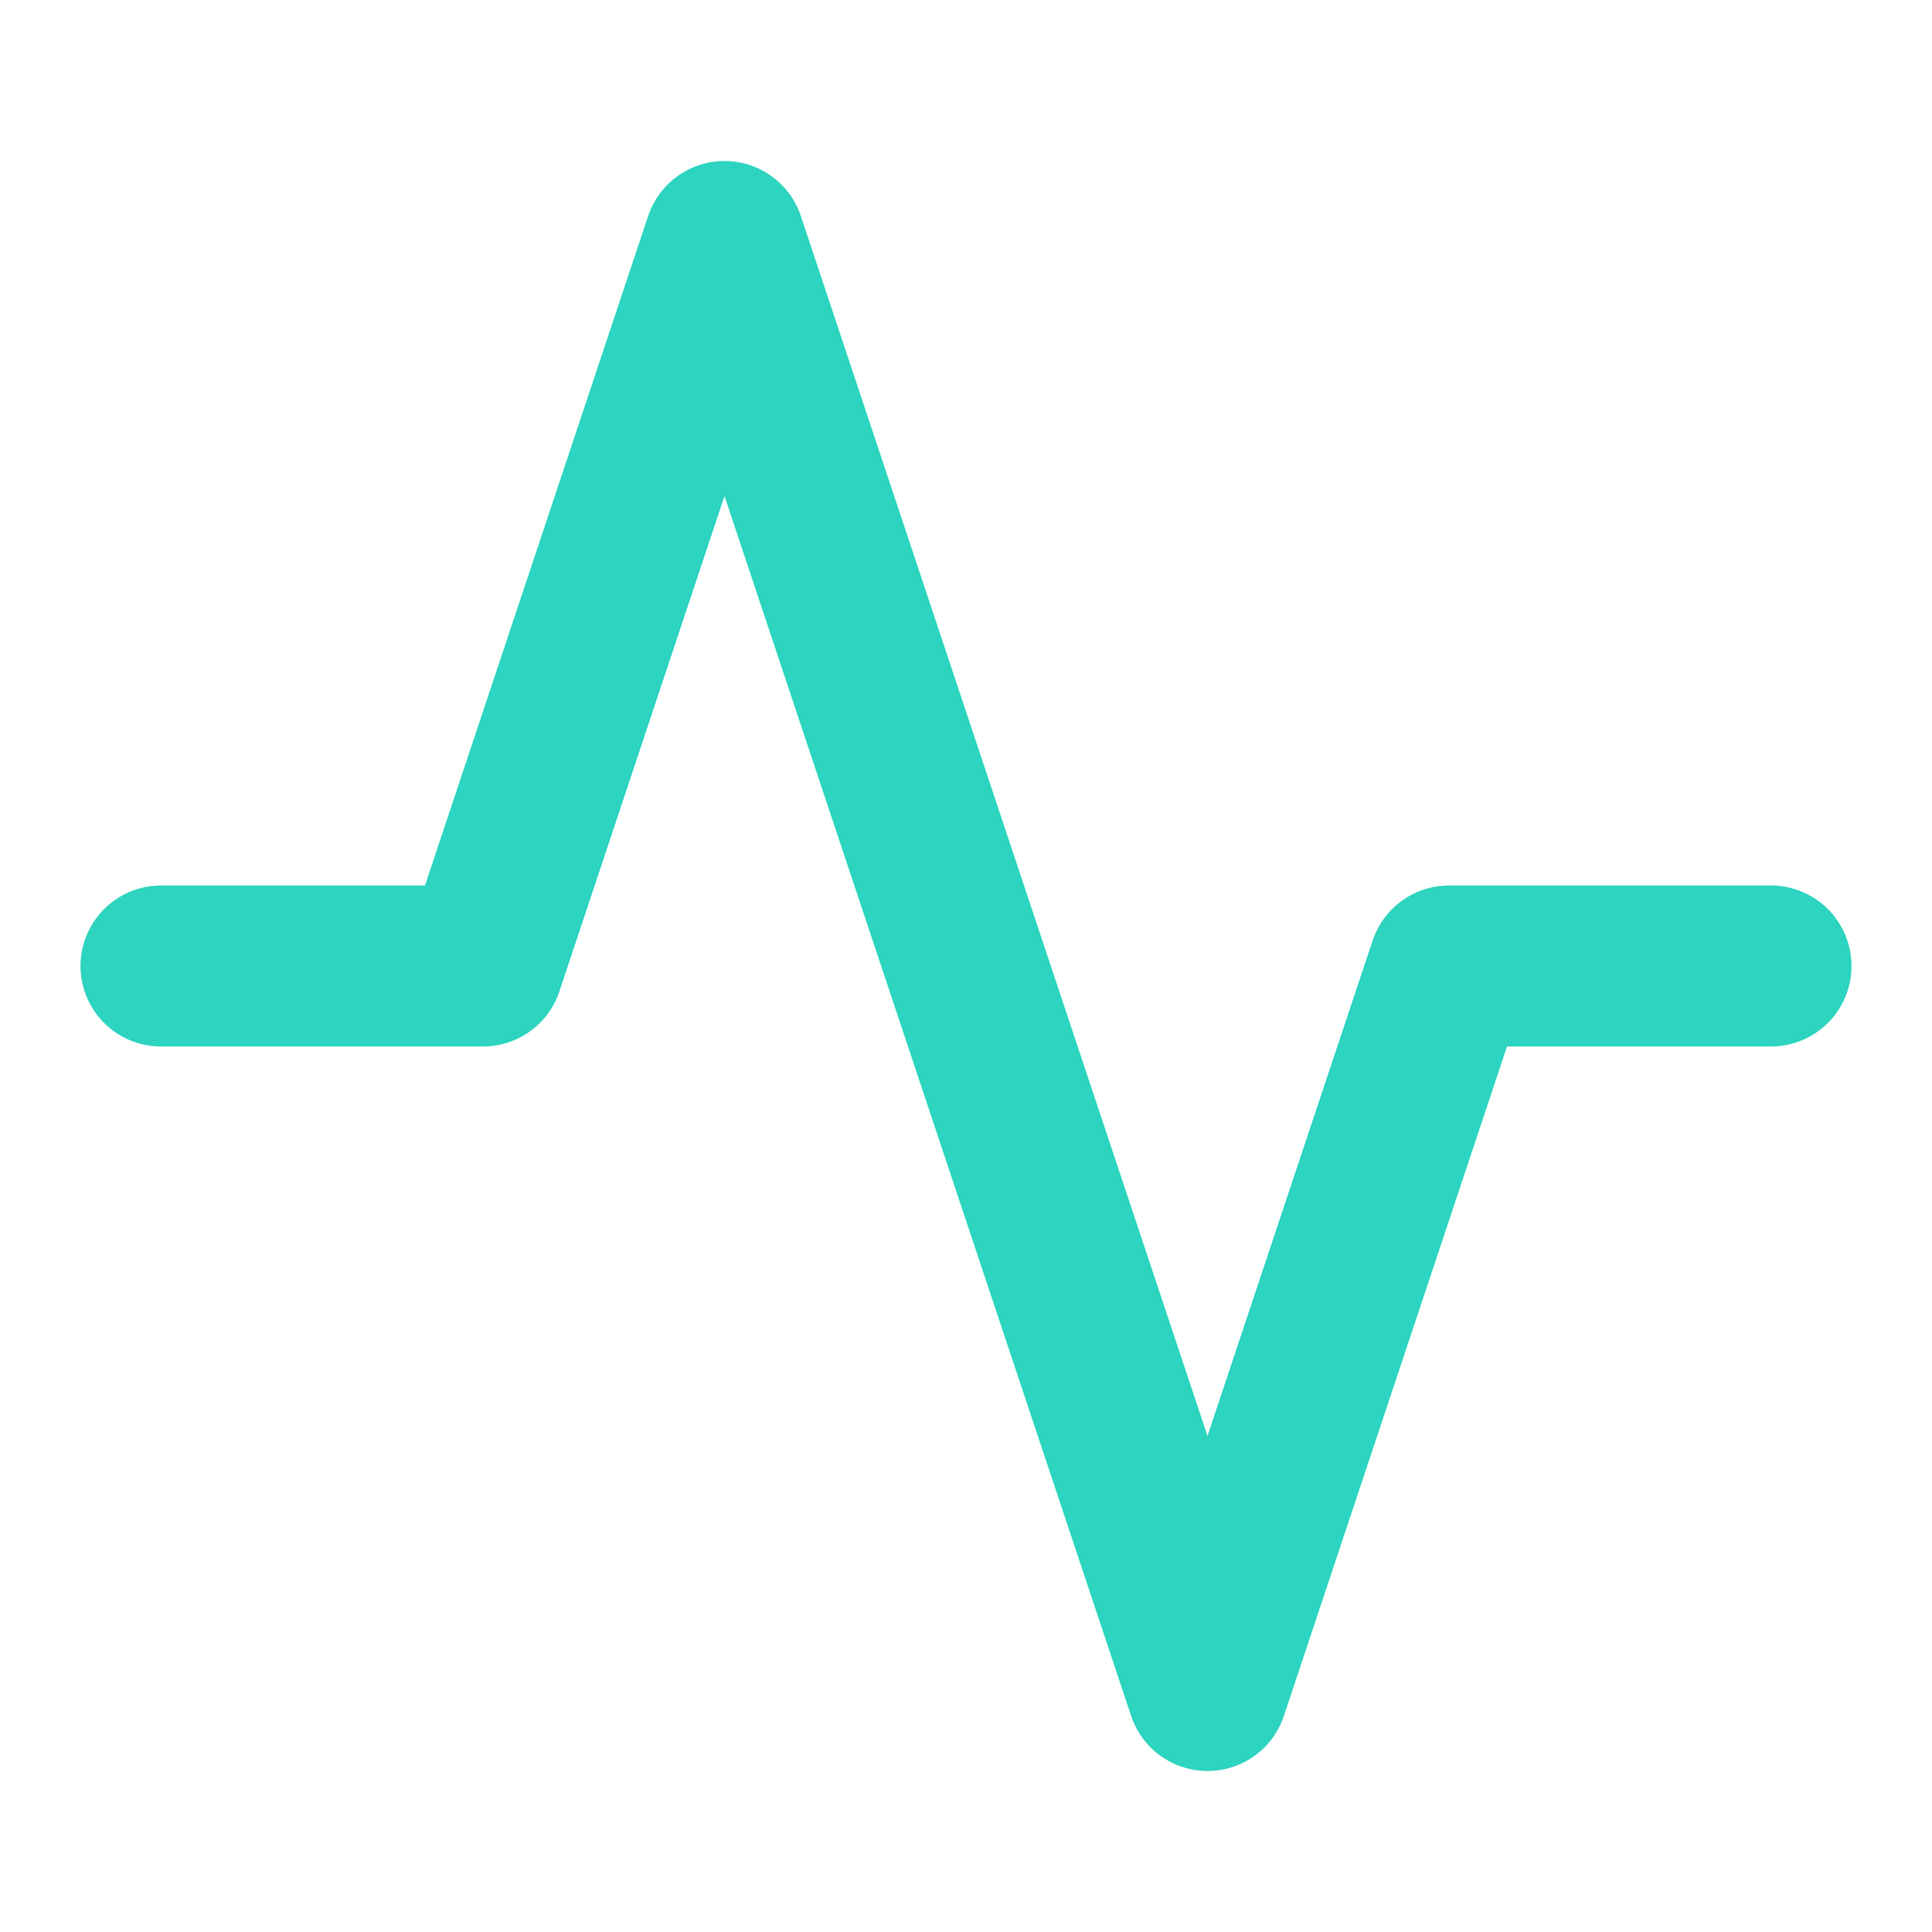
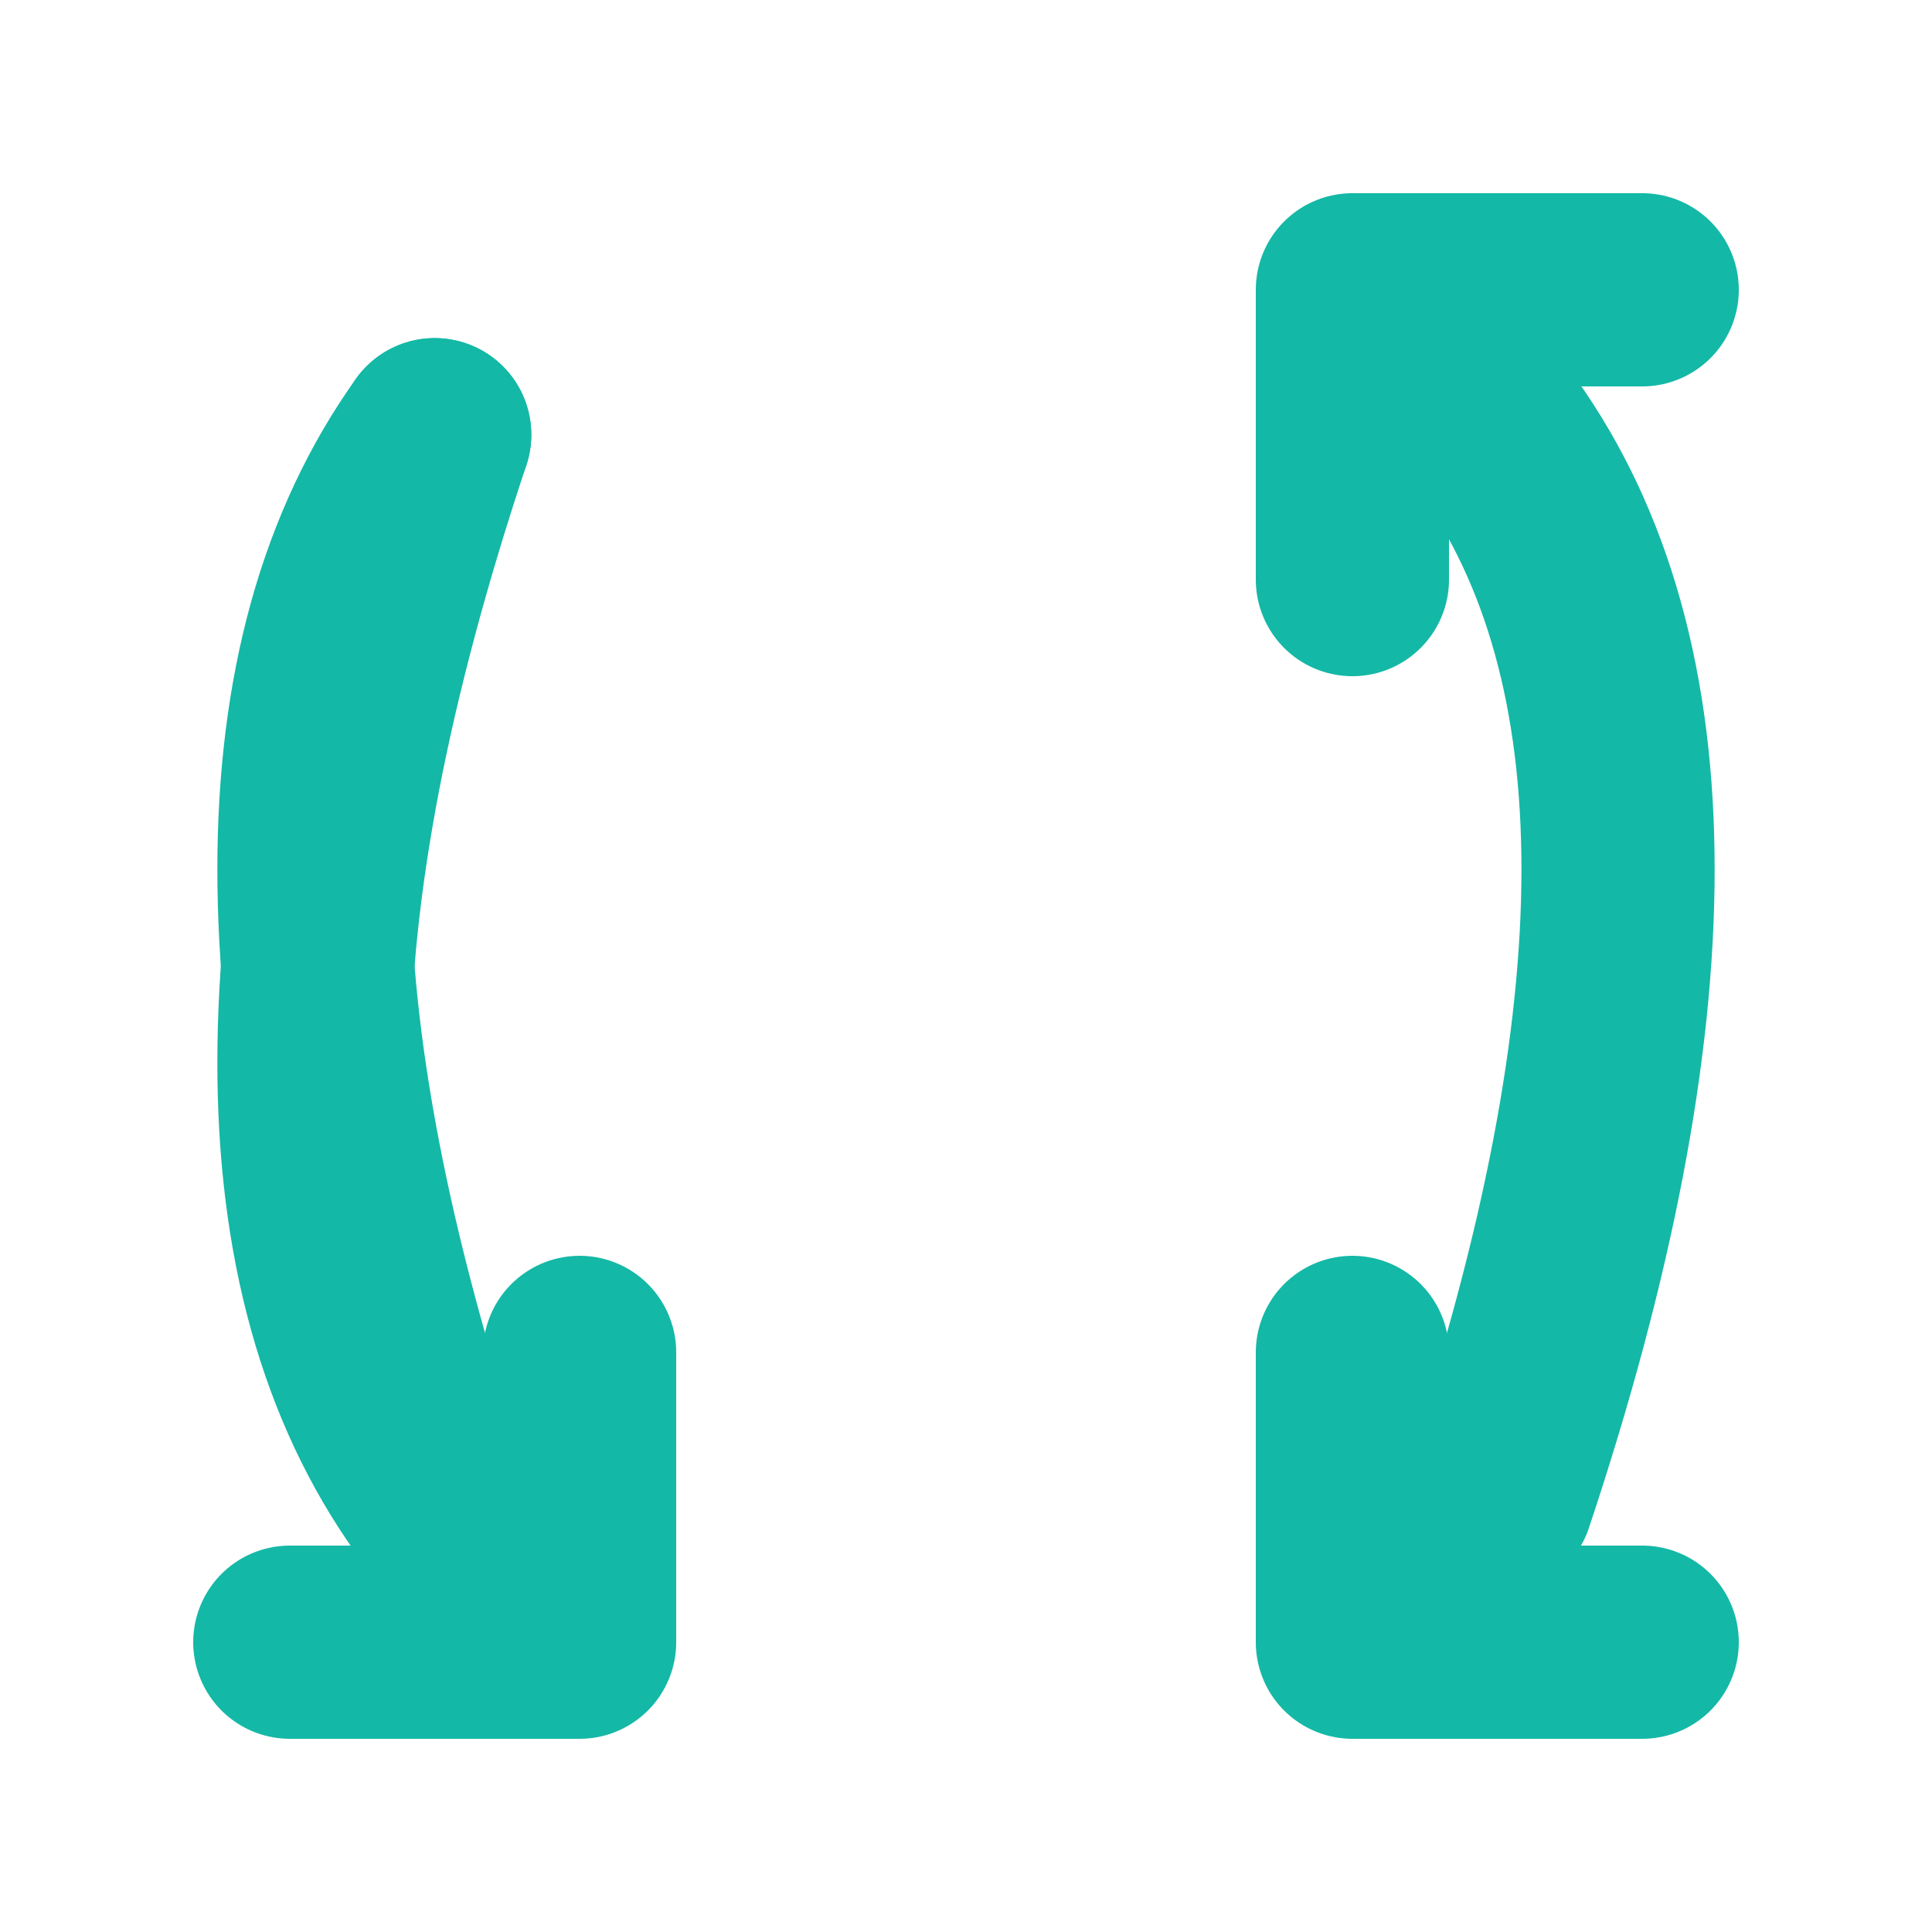
- <svg xmlns="http://www.w3.org/2000/svg" viewBox="0 0 24 24" fill="none" stroke="#2DD4BF" stroke-width="2" stroke-linecap="round" stroke-linejoin="round">
-   <path d="M22 12h-4l-3 9L9 3l-3 9H2" />
+ <svg xmlns="http://www.w3.org/2000/svg" viewBox="0 0 200 200" fill="none">
+   <path d="M140 60 L140 30 L170 30" stroke="#14B8A6" stroke-width="20" stroke-linecap="round" stroke-linejoin="round" fill="none" />
+   <path d="M155 45 Q180 80 155 155" stroke="#14B8A6" stroke-width="20" stroke-linecap="round" stroke-linejoin="round" fill="none" />
+   <path d="M140 140 L140 170 L170 170" stroke="#14B8A6" stroke-width="20" stroke-linecap="round" stroke-linejoin="round" fill="none" />
+   <path d="M45 155 Q20 120 45 45" stroke="#14B8A6" stroke-width="20" stroke-linecap="round" stroke-linejoin="round" fill="none" />
+   <path d="M60 140 L60 170 L30 170" stroke="#14B8A6" stroke-width="20" stroke-linecap="round" stroke-linejoin="round" fill="none" />
+   <path d="M45 45 Q20 80 45 155" stroke="#14B8A6" stroke-width="20" stroke-linecap="round" stroke-linejoin="round" fill="none" />
</svg>
